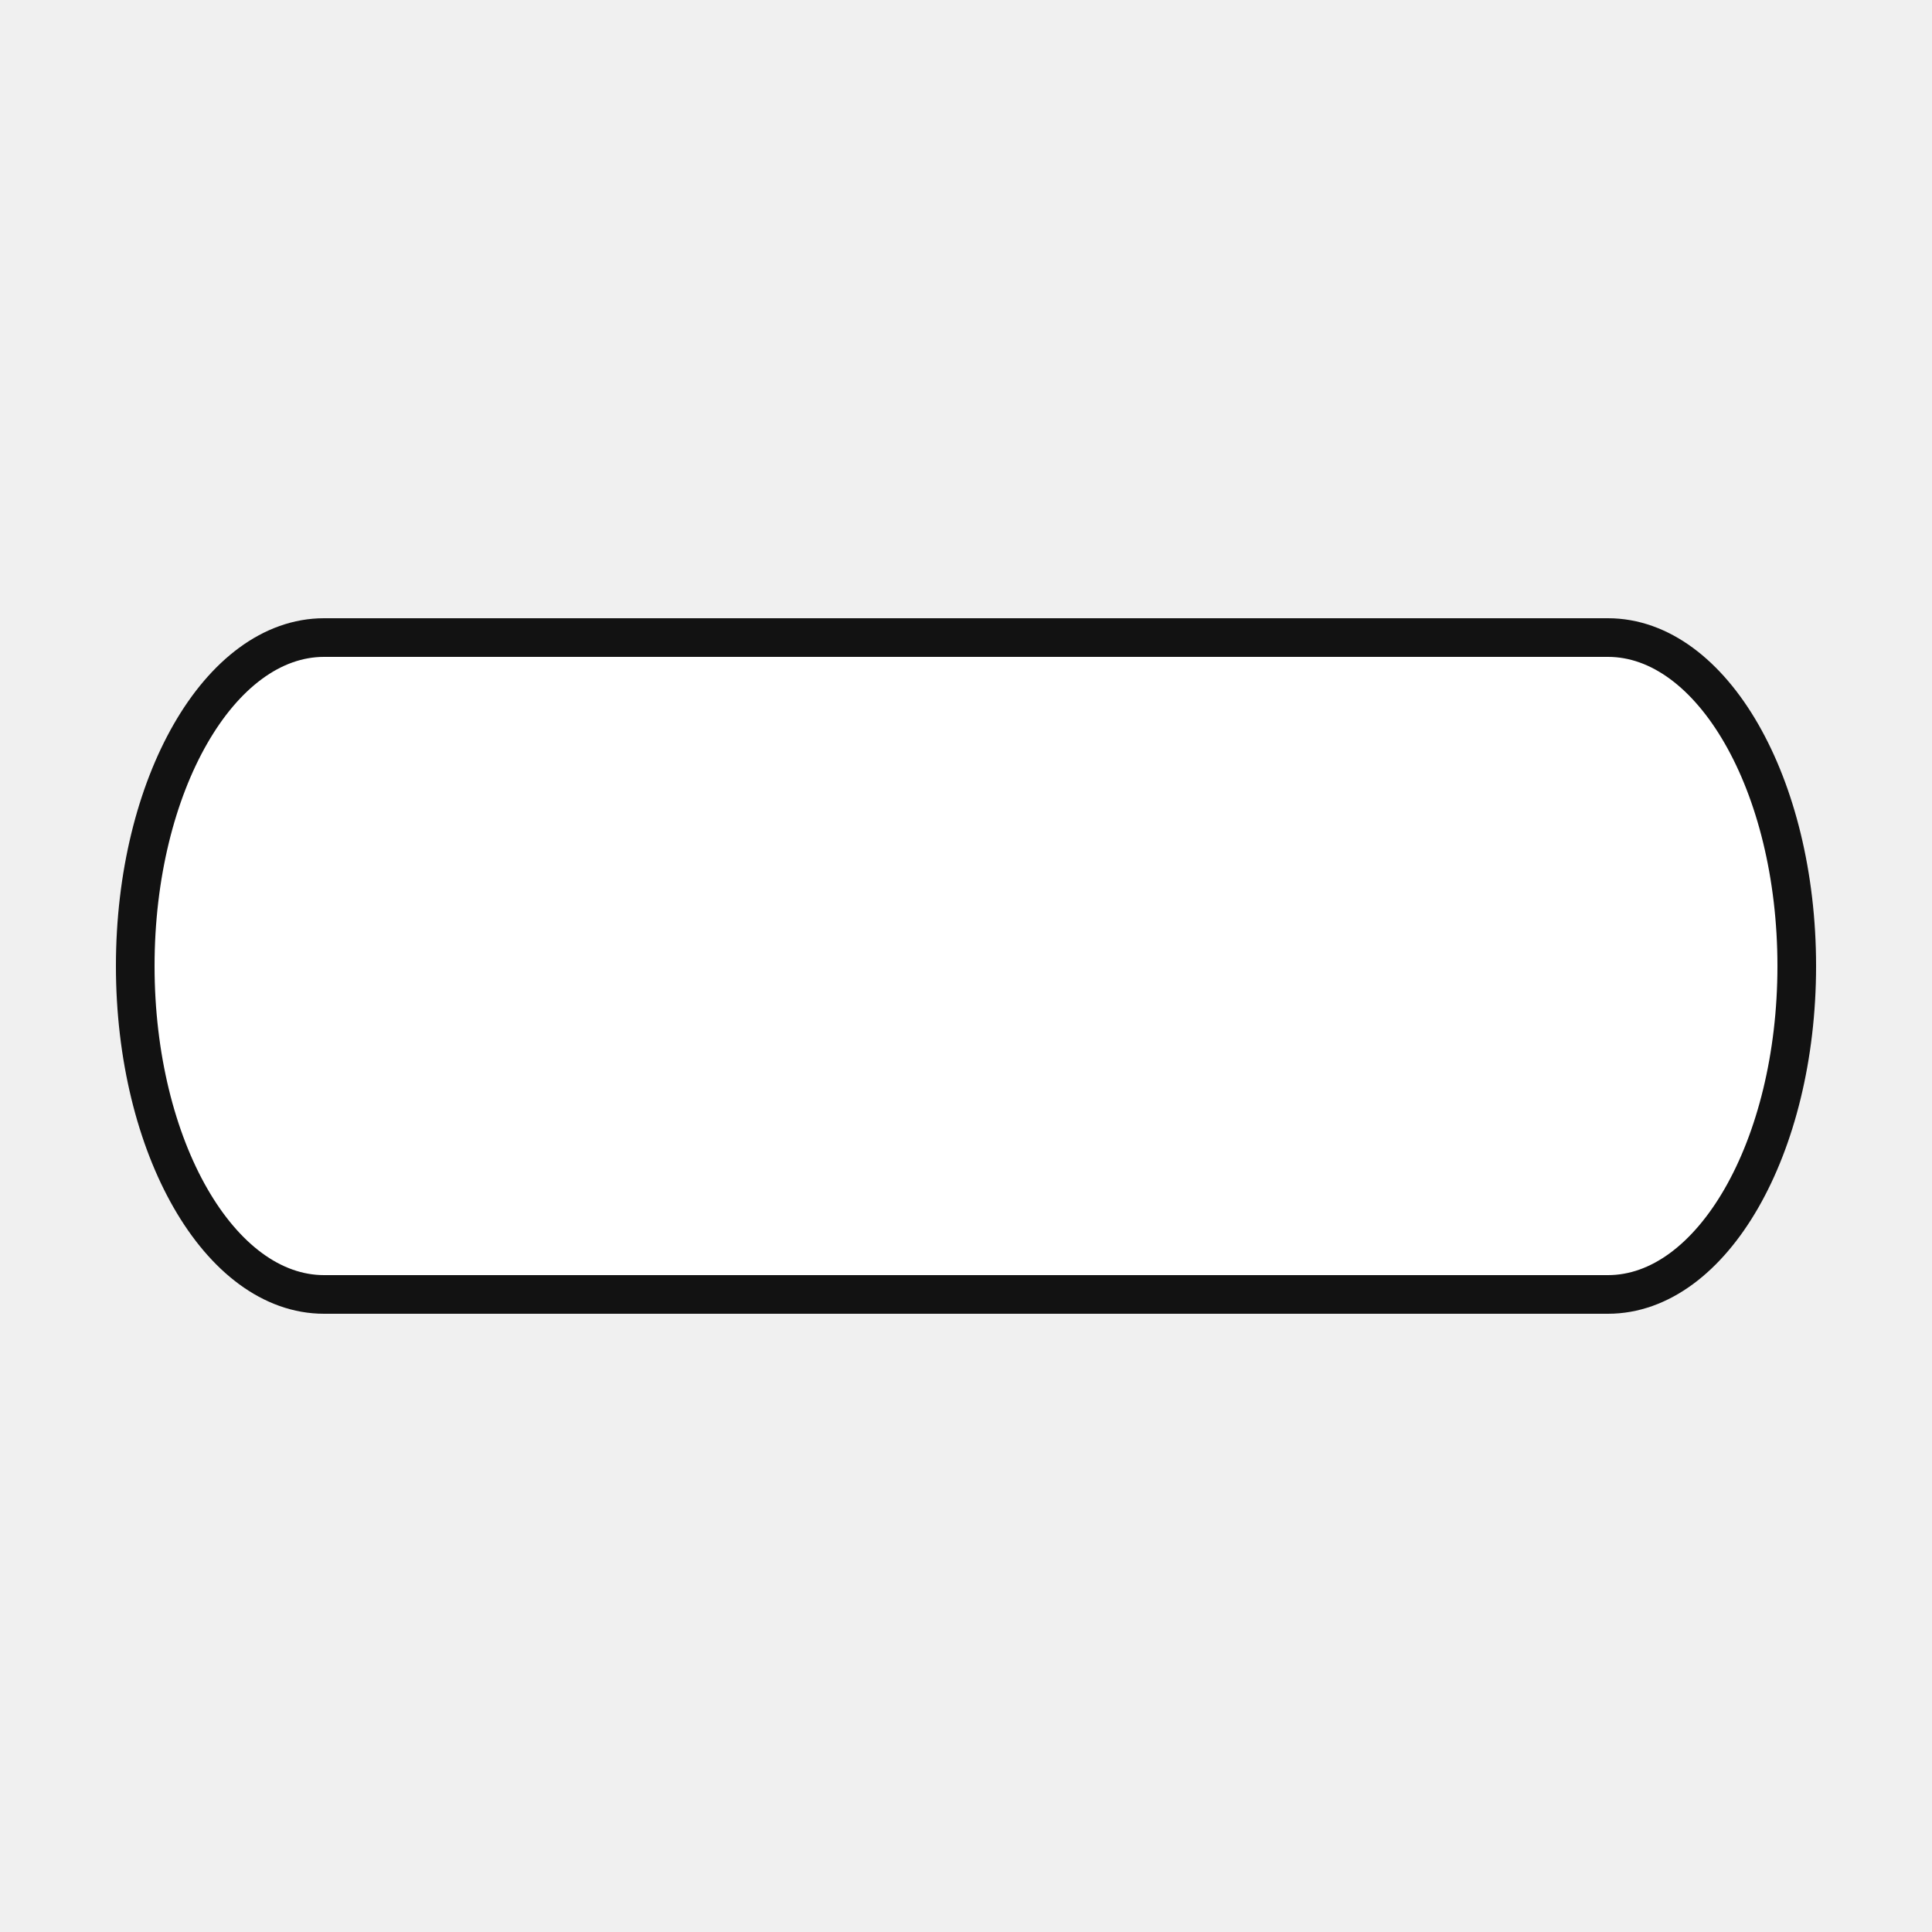
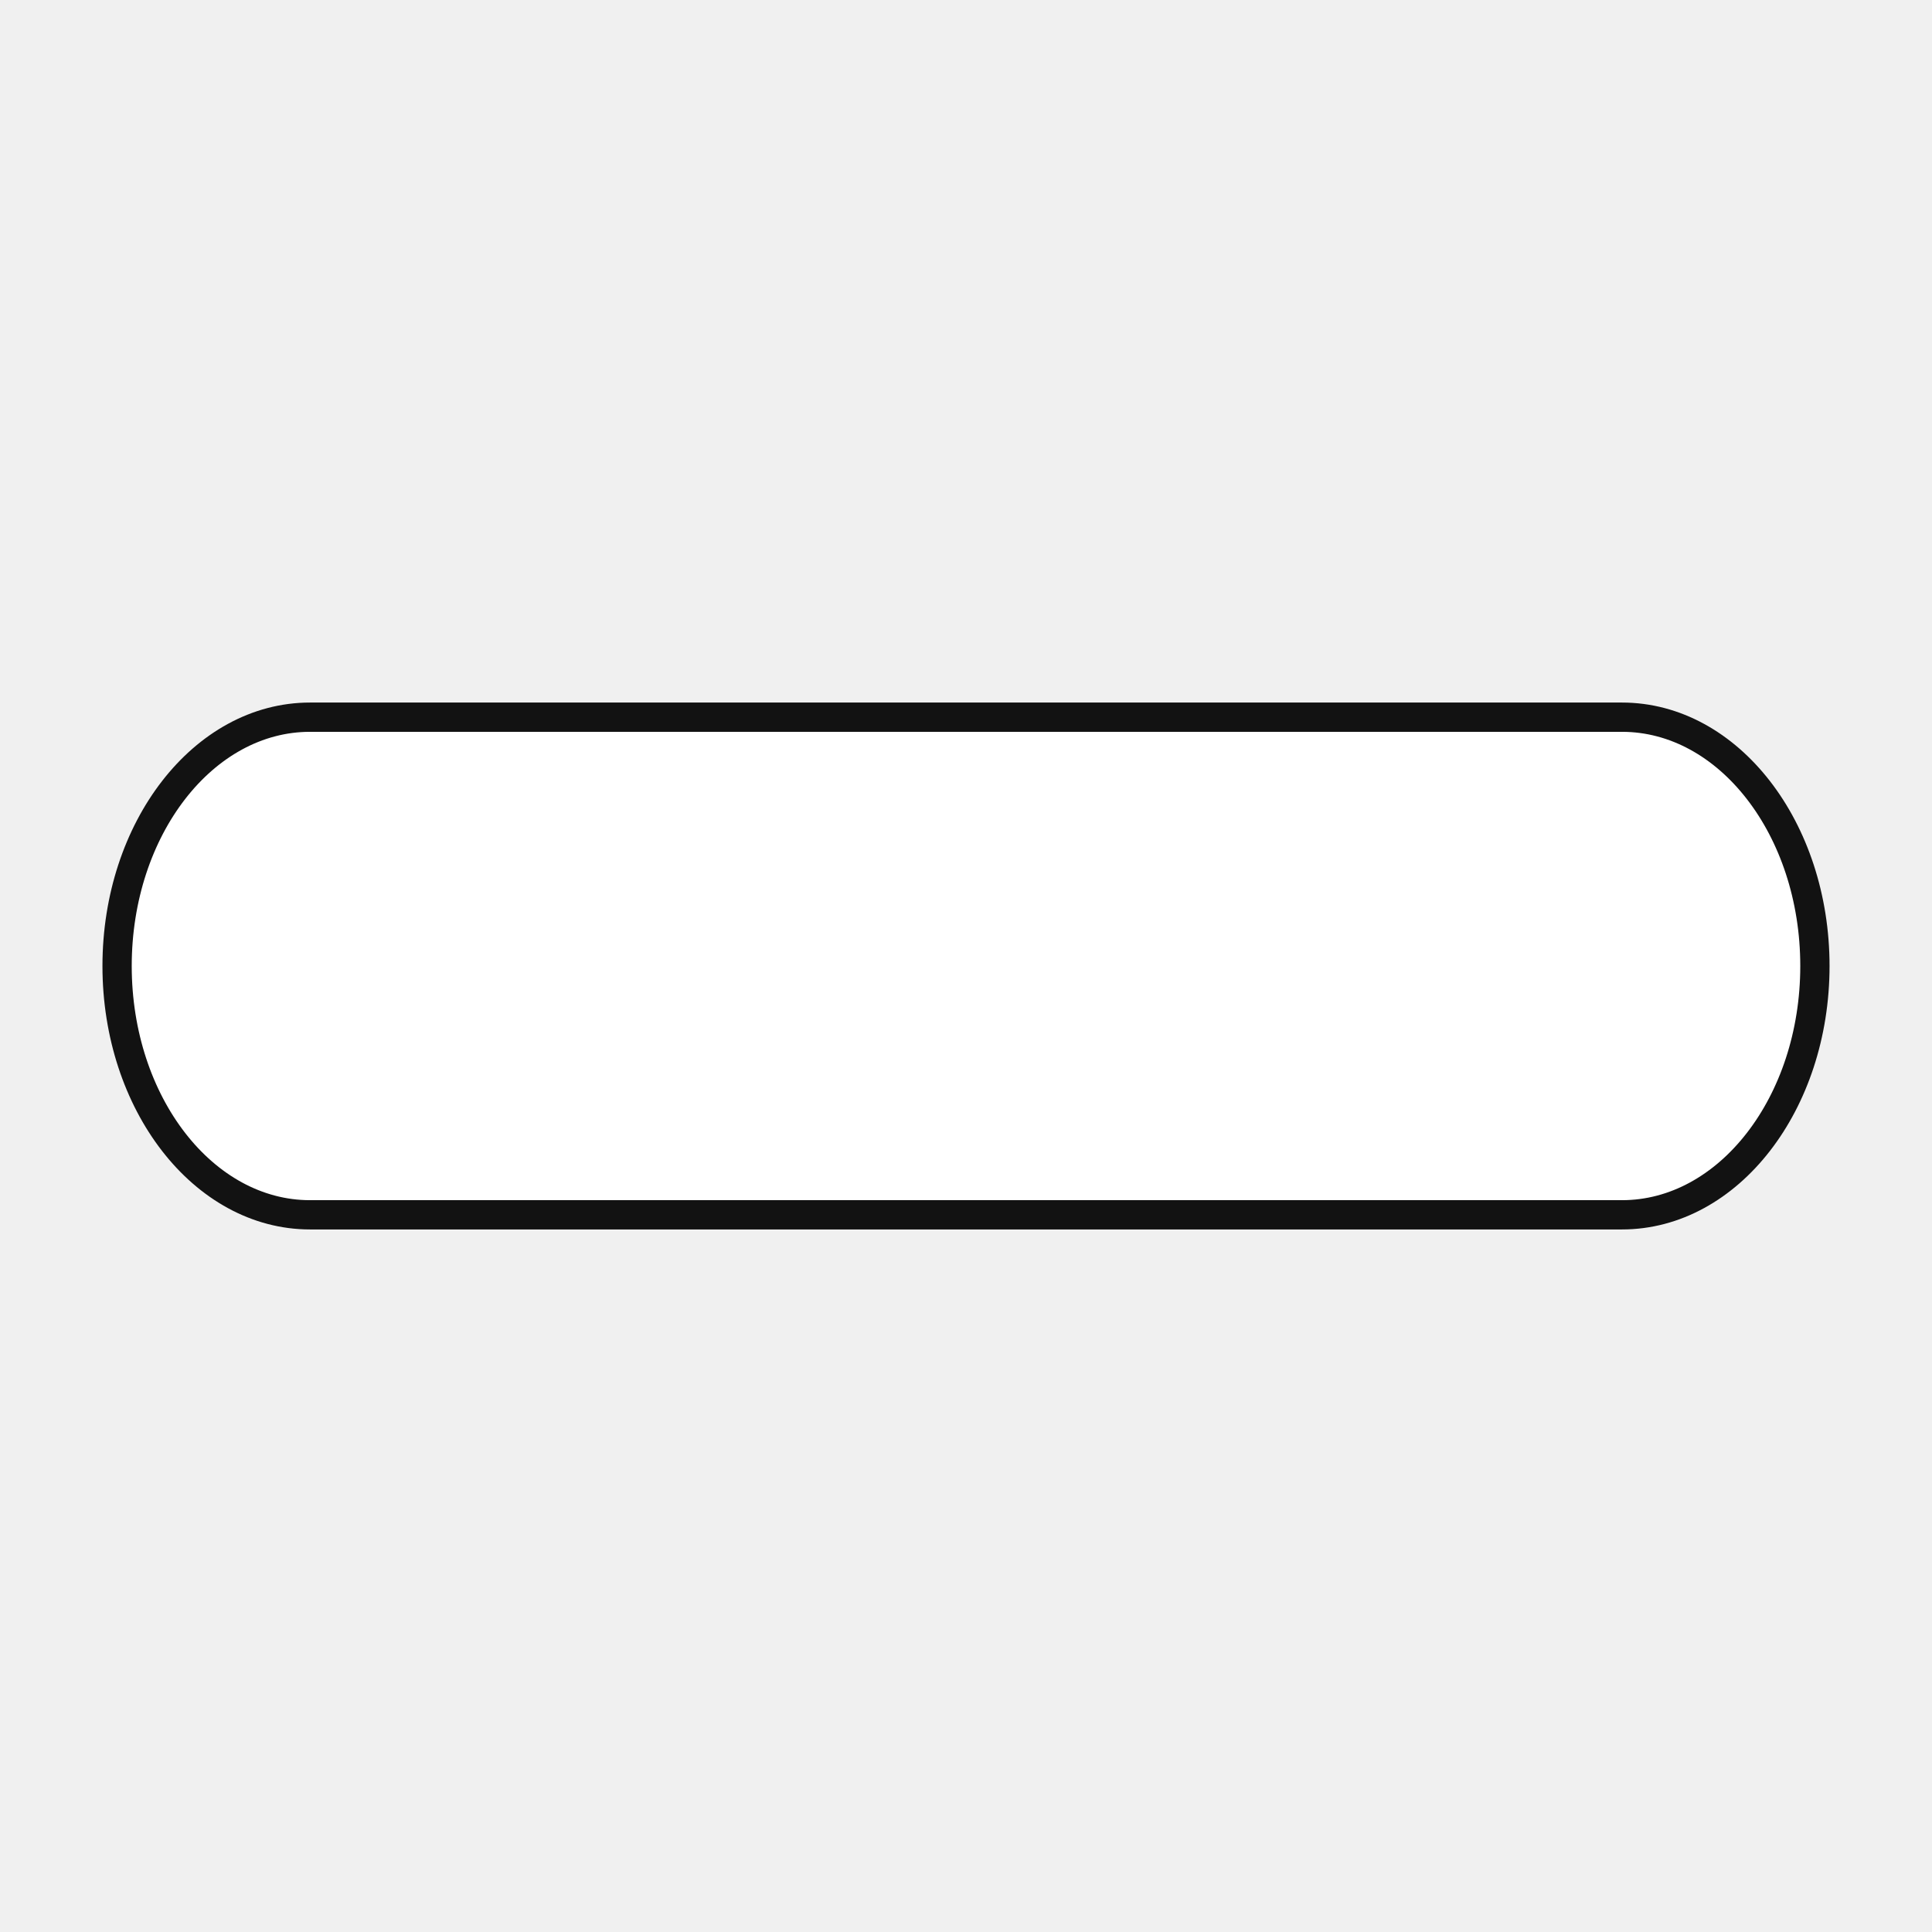
- <svg xmlns="http://www.w3.org/2000/svg" width="100" height="100" viewBox="0 0 100 100" fill="none">
-   <path d="M16.773 33H83.227C88.625 33 93 40.611 93 50C93 59.389 88.625 67 83.227 67H16.773C11.375 67 7 59.389 7 50C7 40.611 11.375 33 16.773 33Z" fill="white" stroke="#121212" stroke-width="2" stroke-linecap="round" stroke-linejoin="round" />
+ <svg xmlns="http://www.w3.org/2000/svg" width="132" height="132" viewBox="0 0 132 132" fill="none">
+   <path d="M21.182 49H110.818C118.098 49 124 56.611 124 66C124 75.389 118.098 83 110.818 83H21.182C13.902 83 8 75.389 8 66C8 56.611 13.902 49 21.182 49Z" fill="white" stroke="#121212" stroke-width="2" stroke-linecap="round" stroke-linejoin="round" />
</svg>
